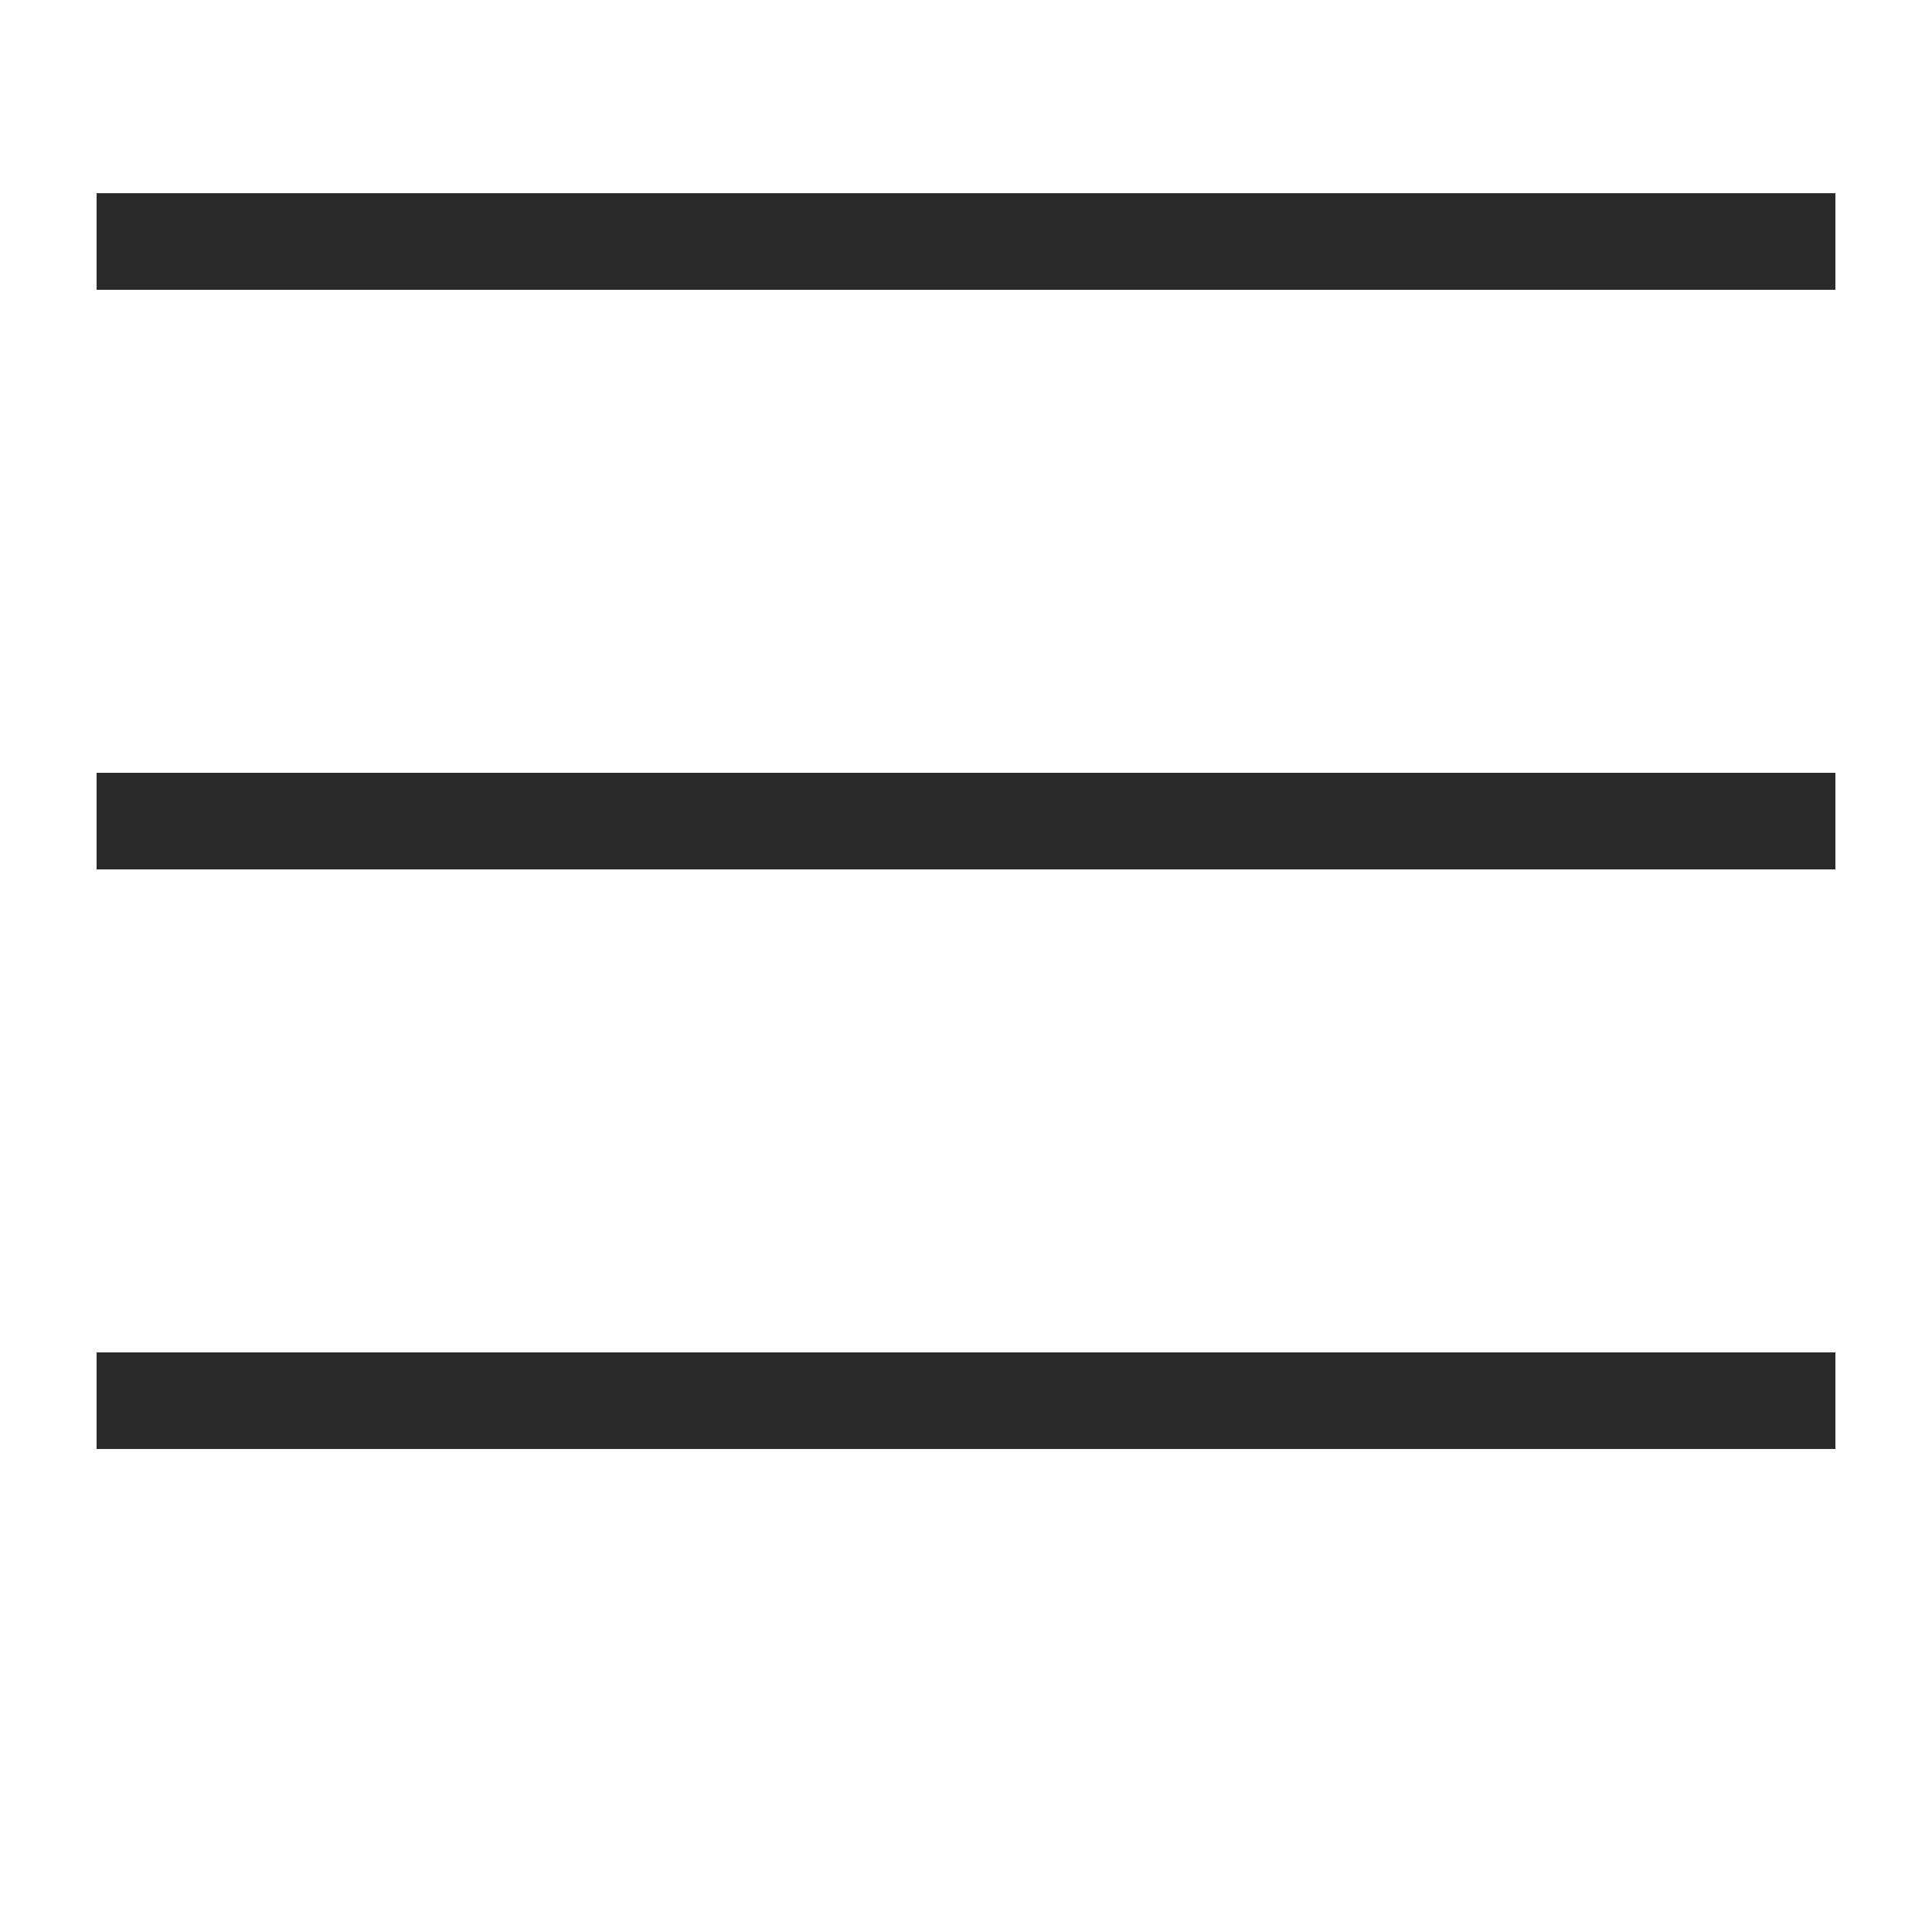
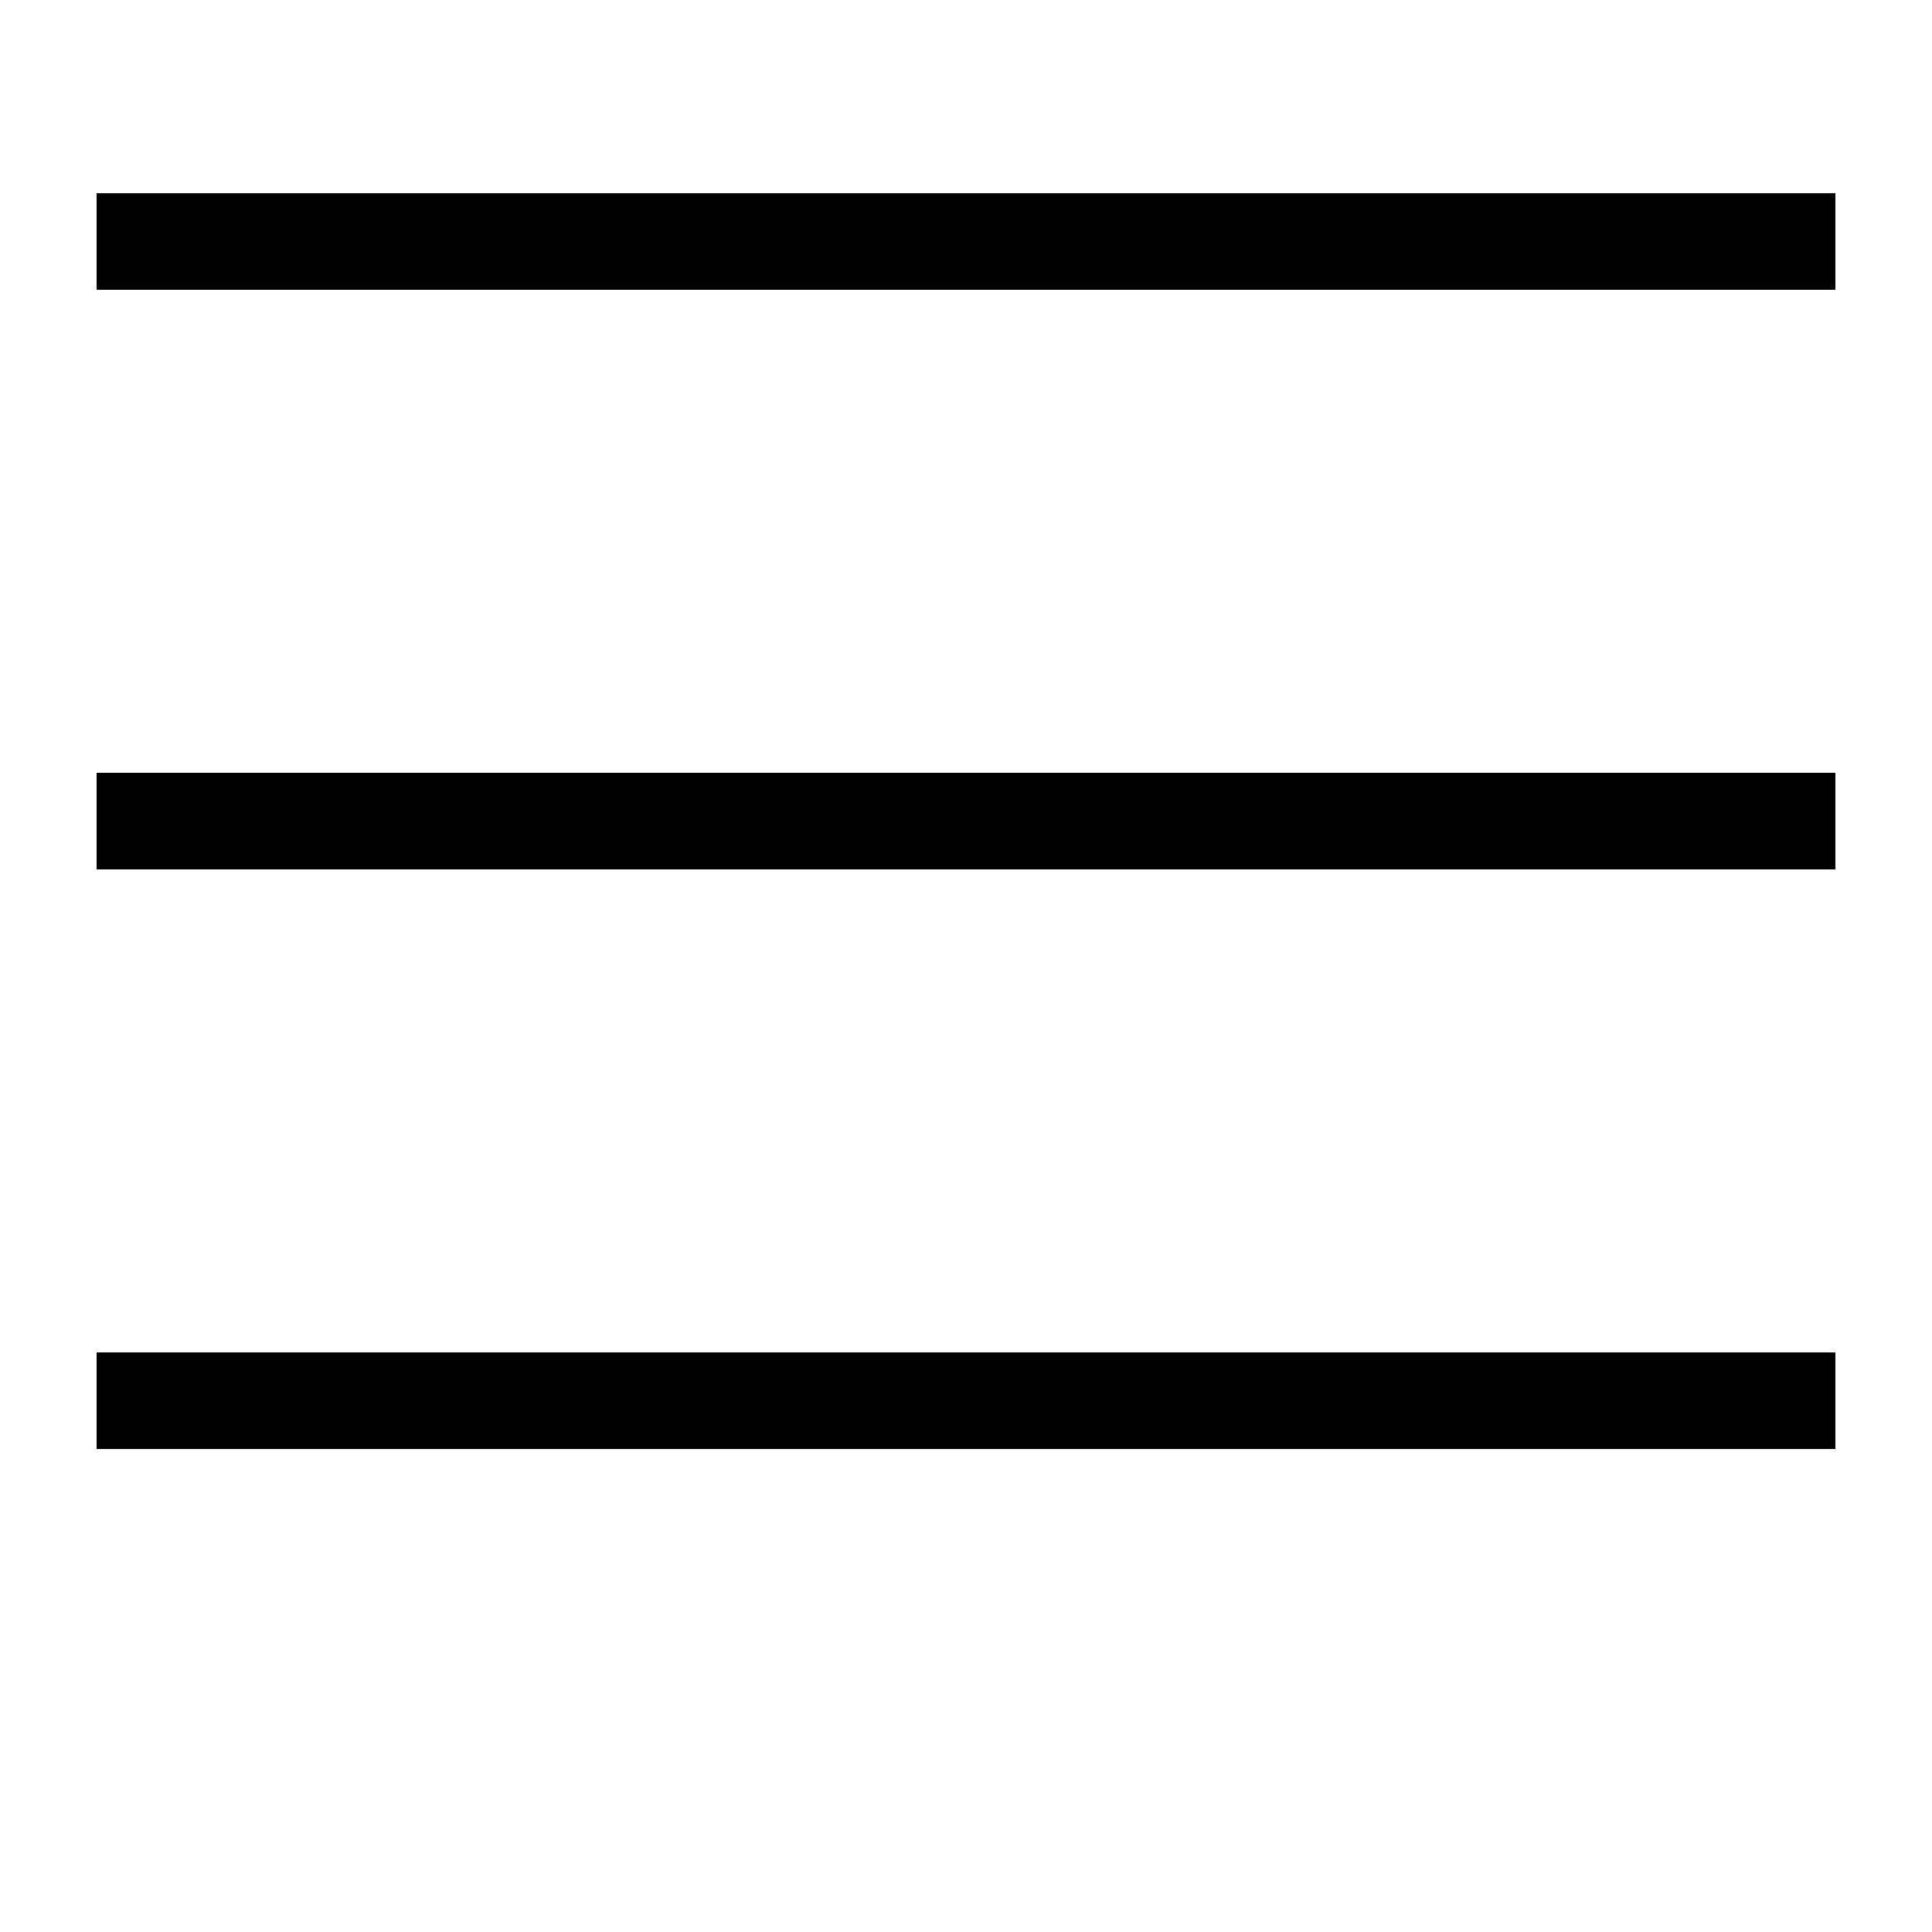
- <svg xmlns="http://www.w3.org/2000/svg" width="30" height="30" viewBox="0 0 20 20" fill="none">
-   <rect x="1" y="2" width="18" height="1" fill="#2A2A2A" />
-   <rect x="1" y="8" width="18" height="1" fill="#2A2A2A" />
-   <rect x="1" y="14" width="18" height="1" fill="#2A2A2A" />
+ <svg xmlns="http://www.w3.org/2000/svg" width="30" height="30" viewBox="0 0 20 20">
+   <rect class="rect" x="1" y="2" width="18" height="1" />
+   <rect class="rect" x="1" y="8" width="18" height="1" />
+   <rect class="rect" x="1" y="14" width="18" height="1" />
</svg>
